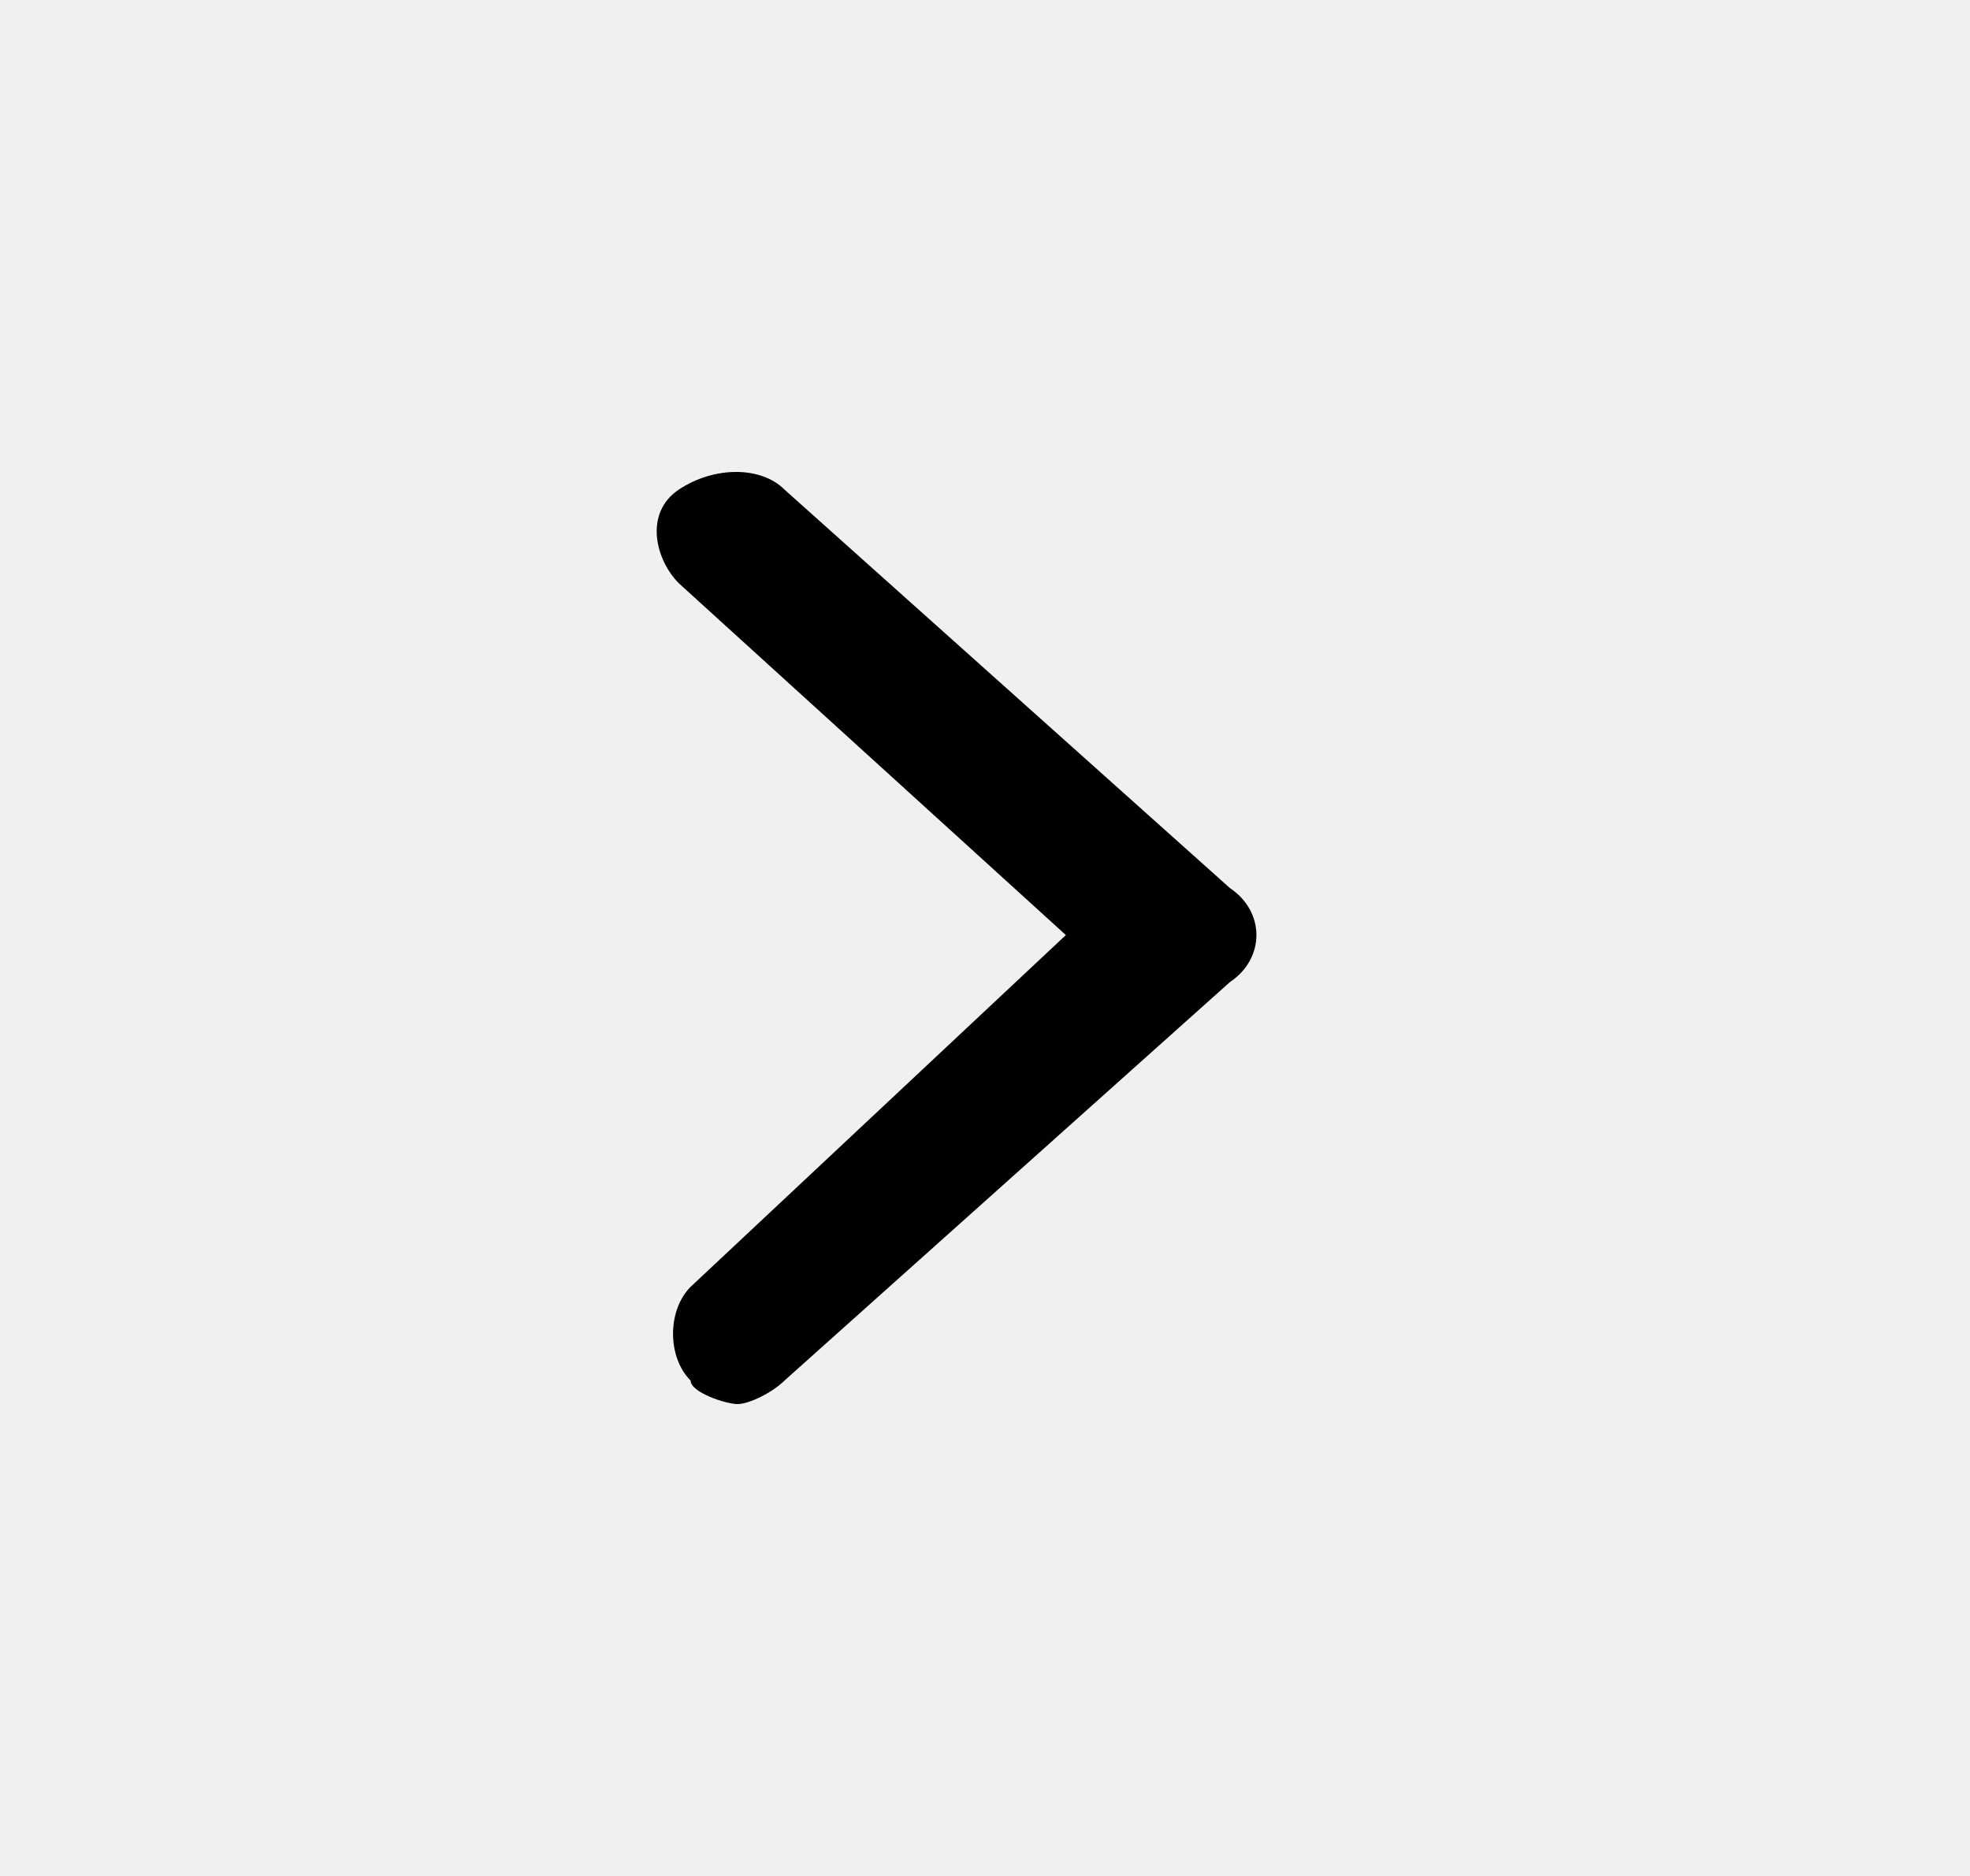
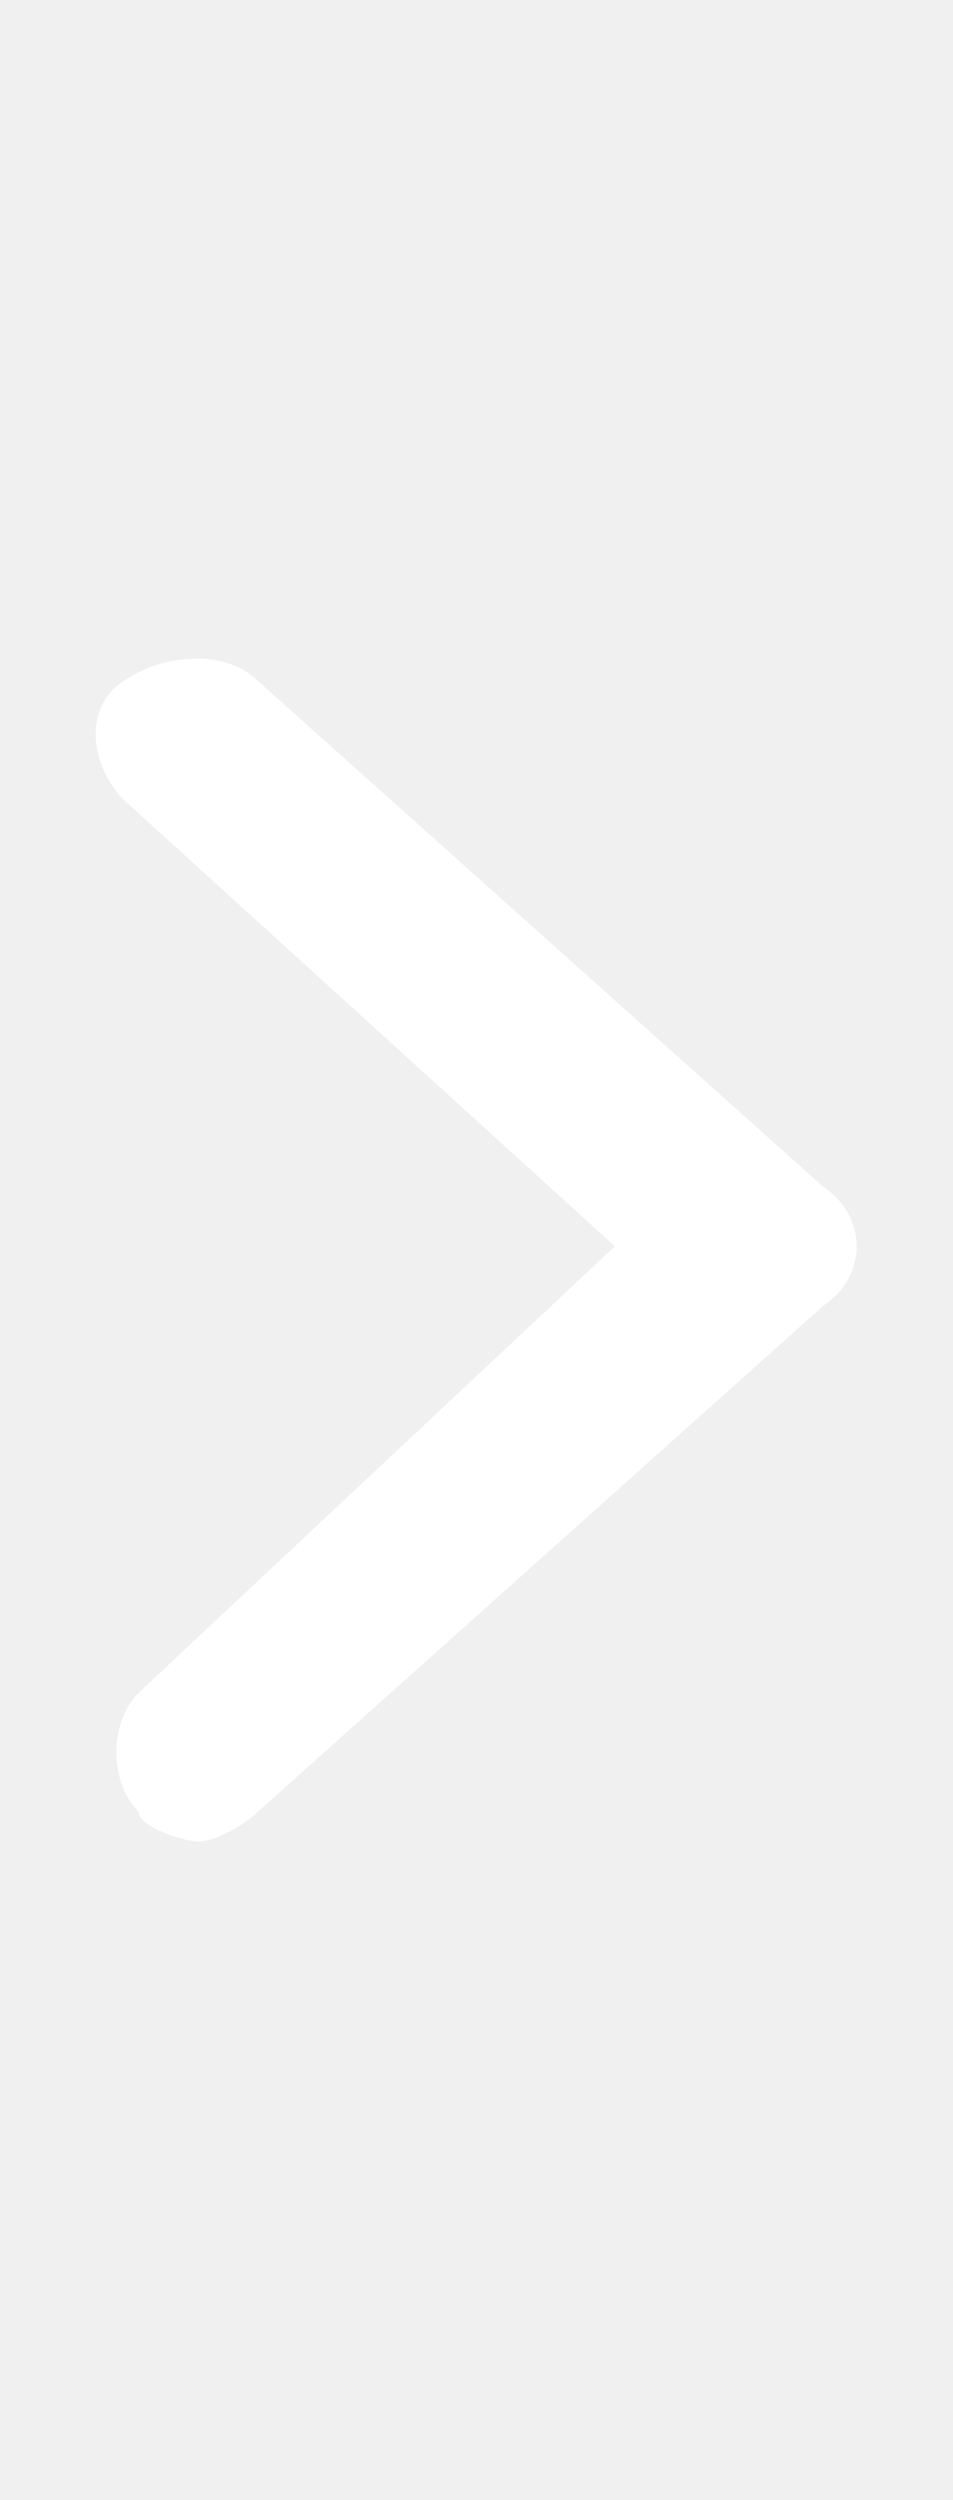
- <svg xmlns="http://www.w3.org/2000/svg" width="21" height="20" viewBox="0 0 21 20" fill="none">
-   <path d="M13.112 9.469L8.362 5.219C8.112 4.969 7.612 4.969 7.237 5.219C6.862 5.469 6.987 5.969 7.237 6.219L11.362 9.969L7.362 13.719C7.112 13.969 7.112 14.469 7.362 14.719C7.362 14.844 7.737 14.969 7.862 14.969C7.987 14.969 8.237 14.844 8.362 14.719L13.112 10.469C13.487 10.219 13.487 9.719 13.112 9.469Z" fill="black" />
+ <svg xmlns="http://www.w3.org/2000/svg" width="8" height="21" viewBox="0 0 8 21" fill="none">
+   <path d="M6.915 9.969L2.165 5.719C1.915 5.469 1.415 5.469 1.04 5.719C0.665 5.969 0.79 6.469 1.04 6.719L5.165 10.469L1.165 14.219C0.915 14.469 0.915 14.969 1.165 15.219C1.165 15.344 1.54 15.469 1.665 15.469C1.79 15.469 2.04 15.344 2.165 15.219L6.915 10.969C7.29 10.719 7.29 10.219 6.915 9.969Z" fill="white" />
</svg>
